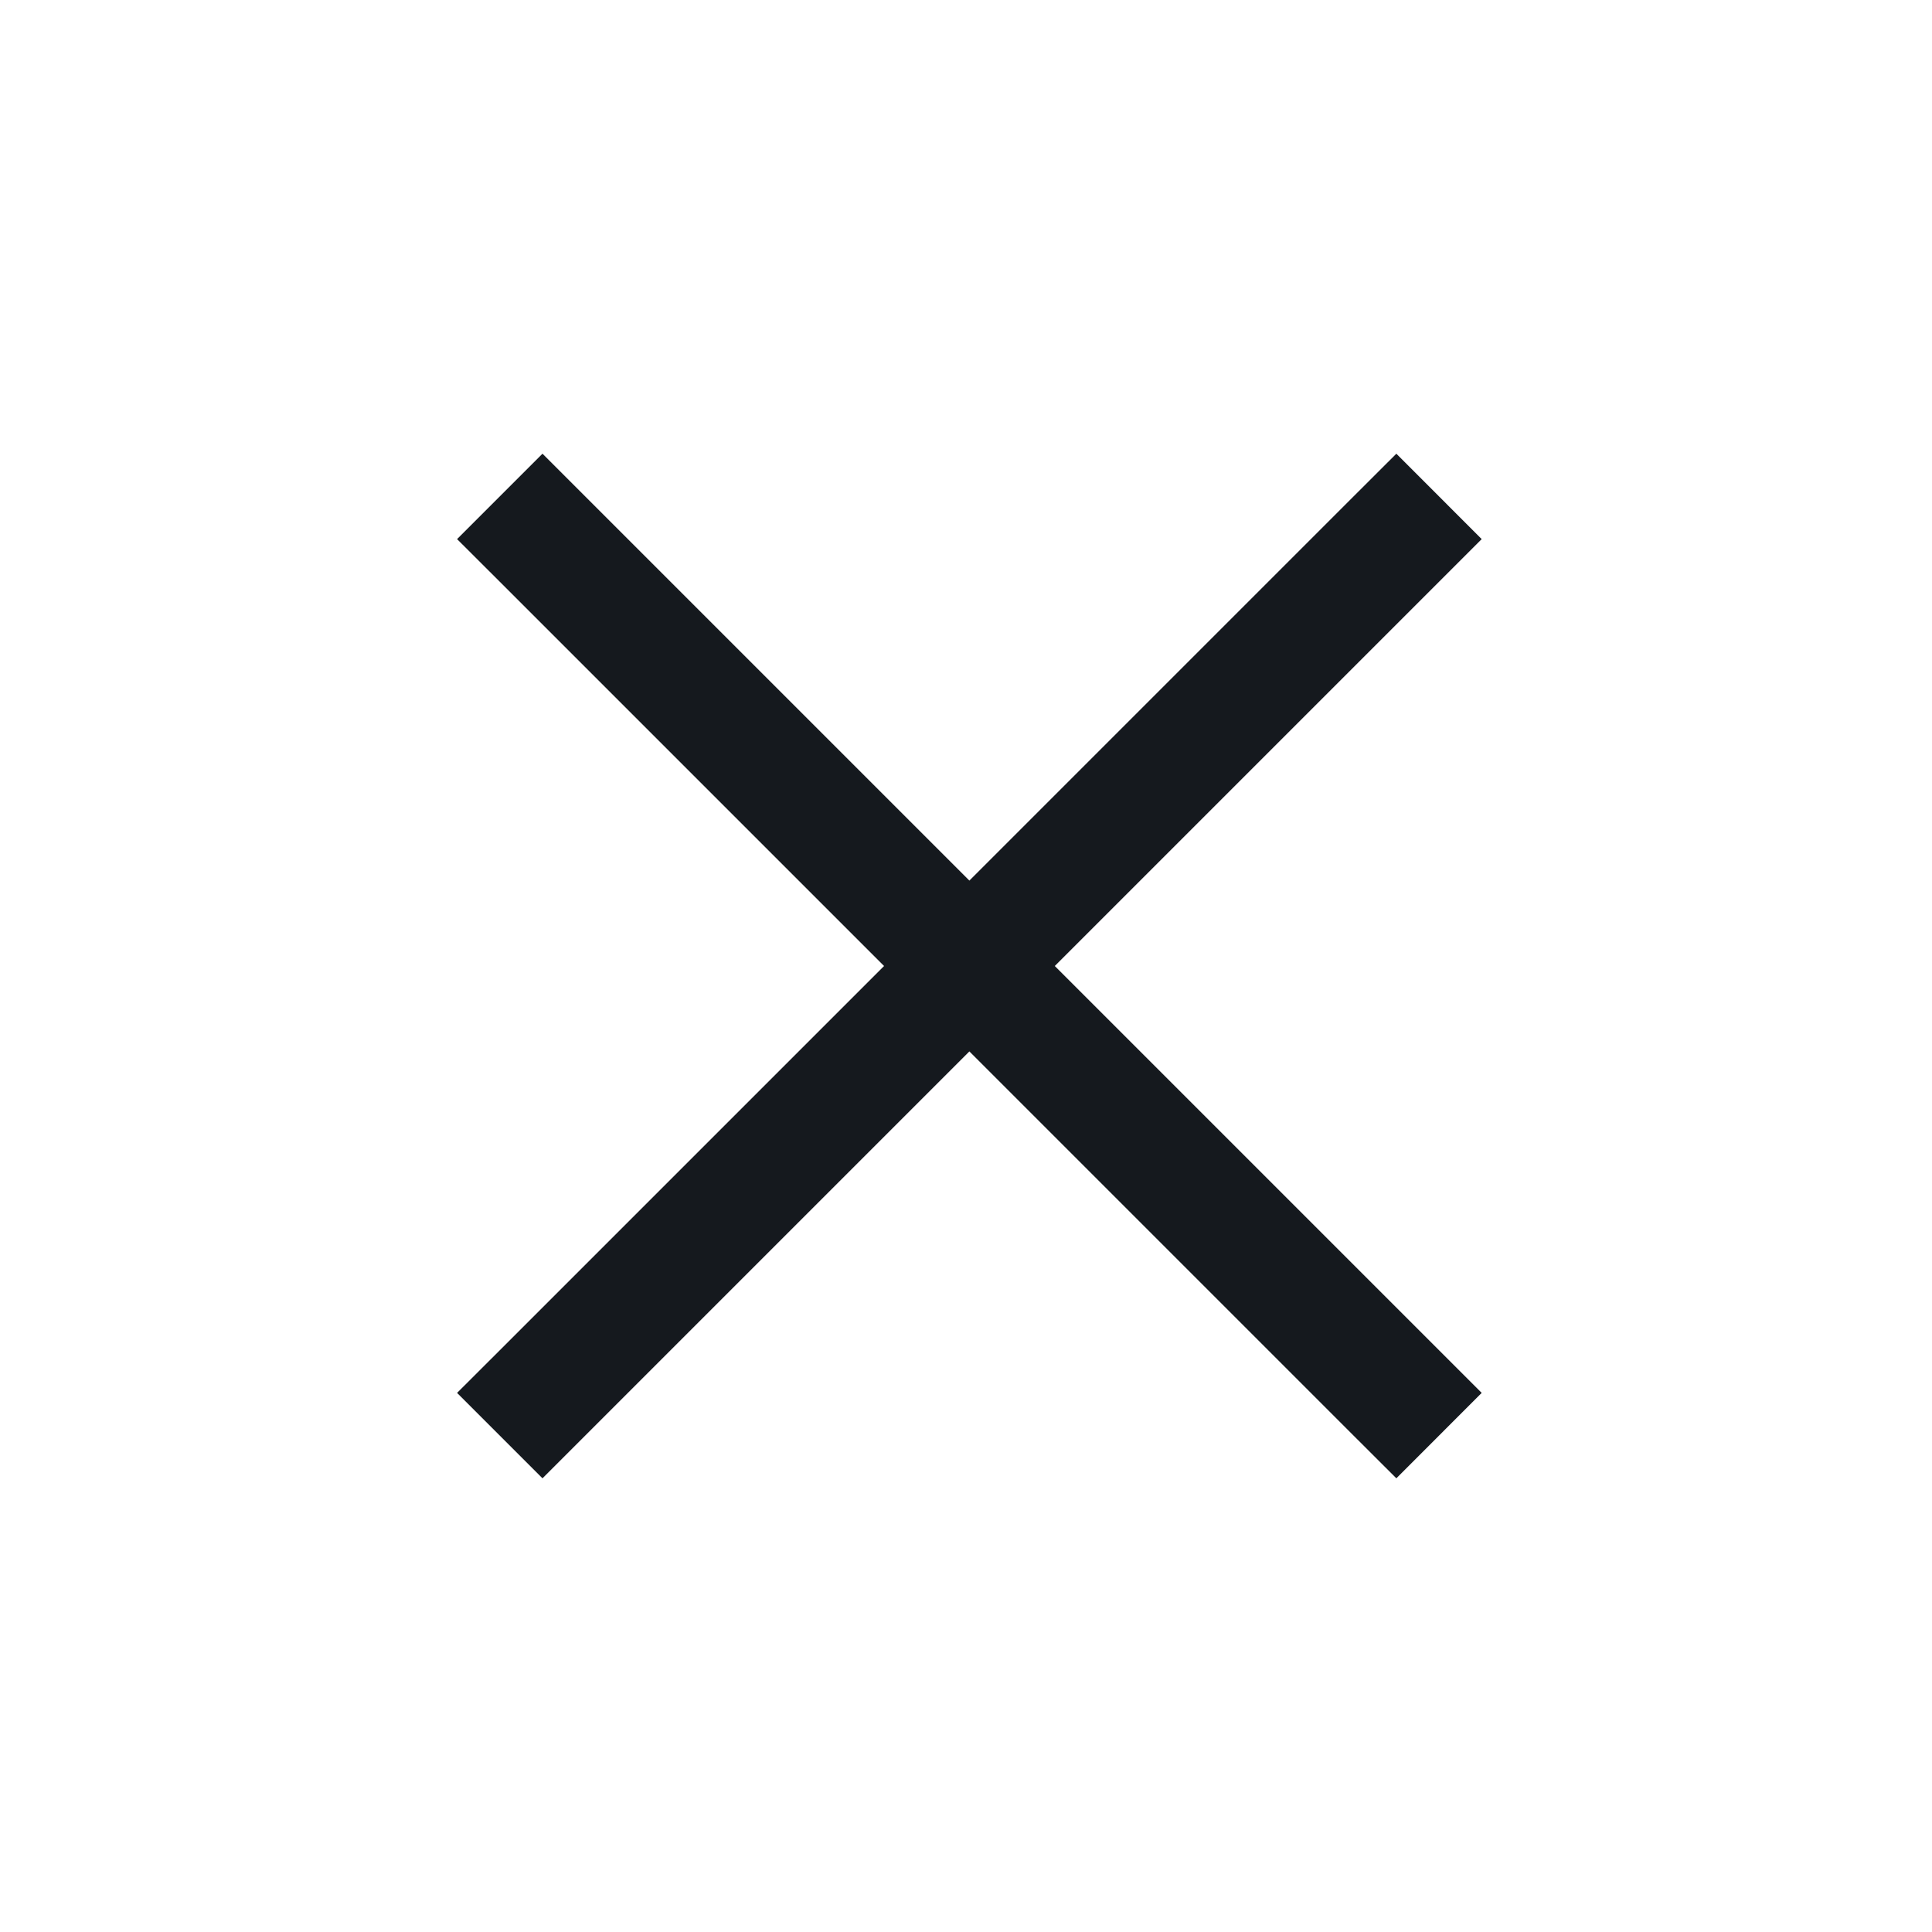
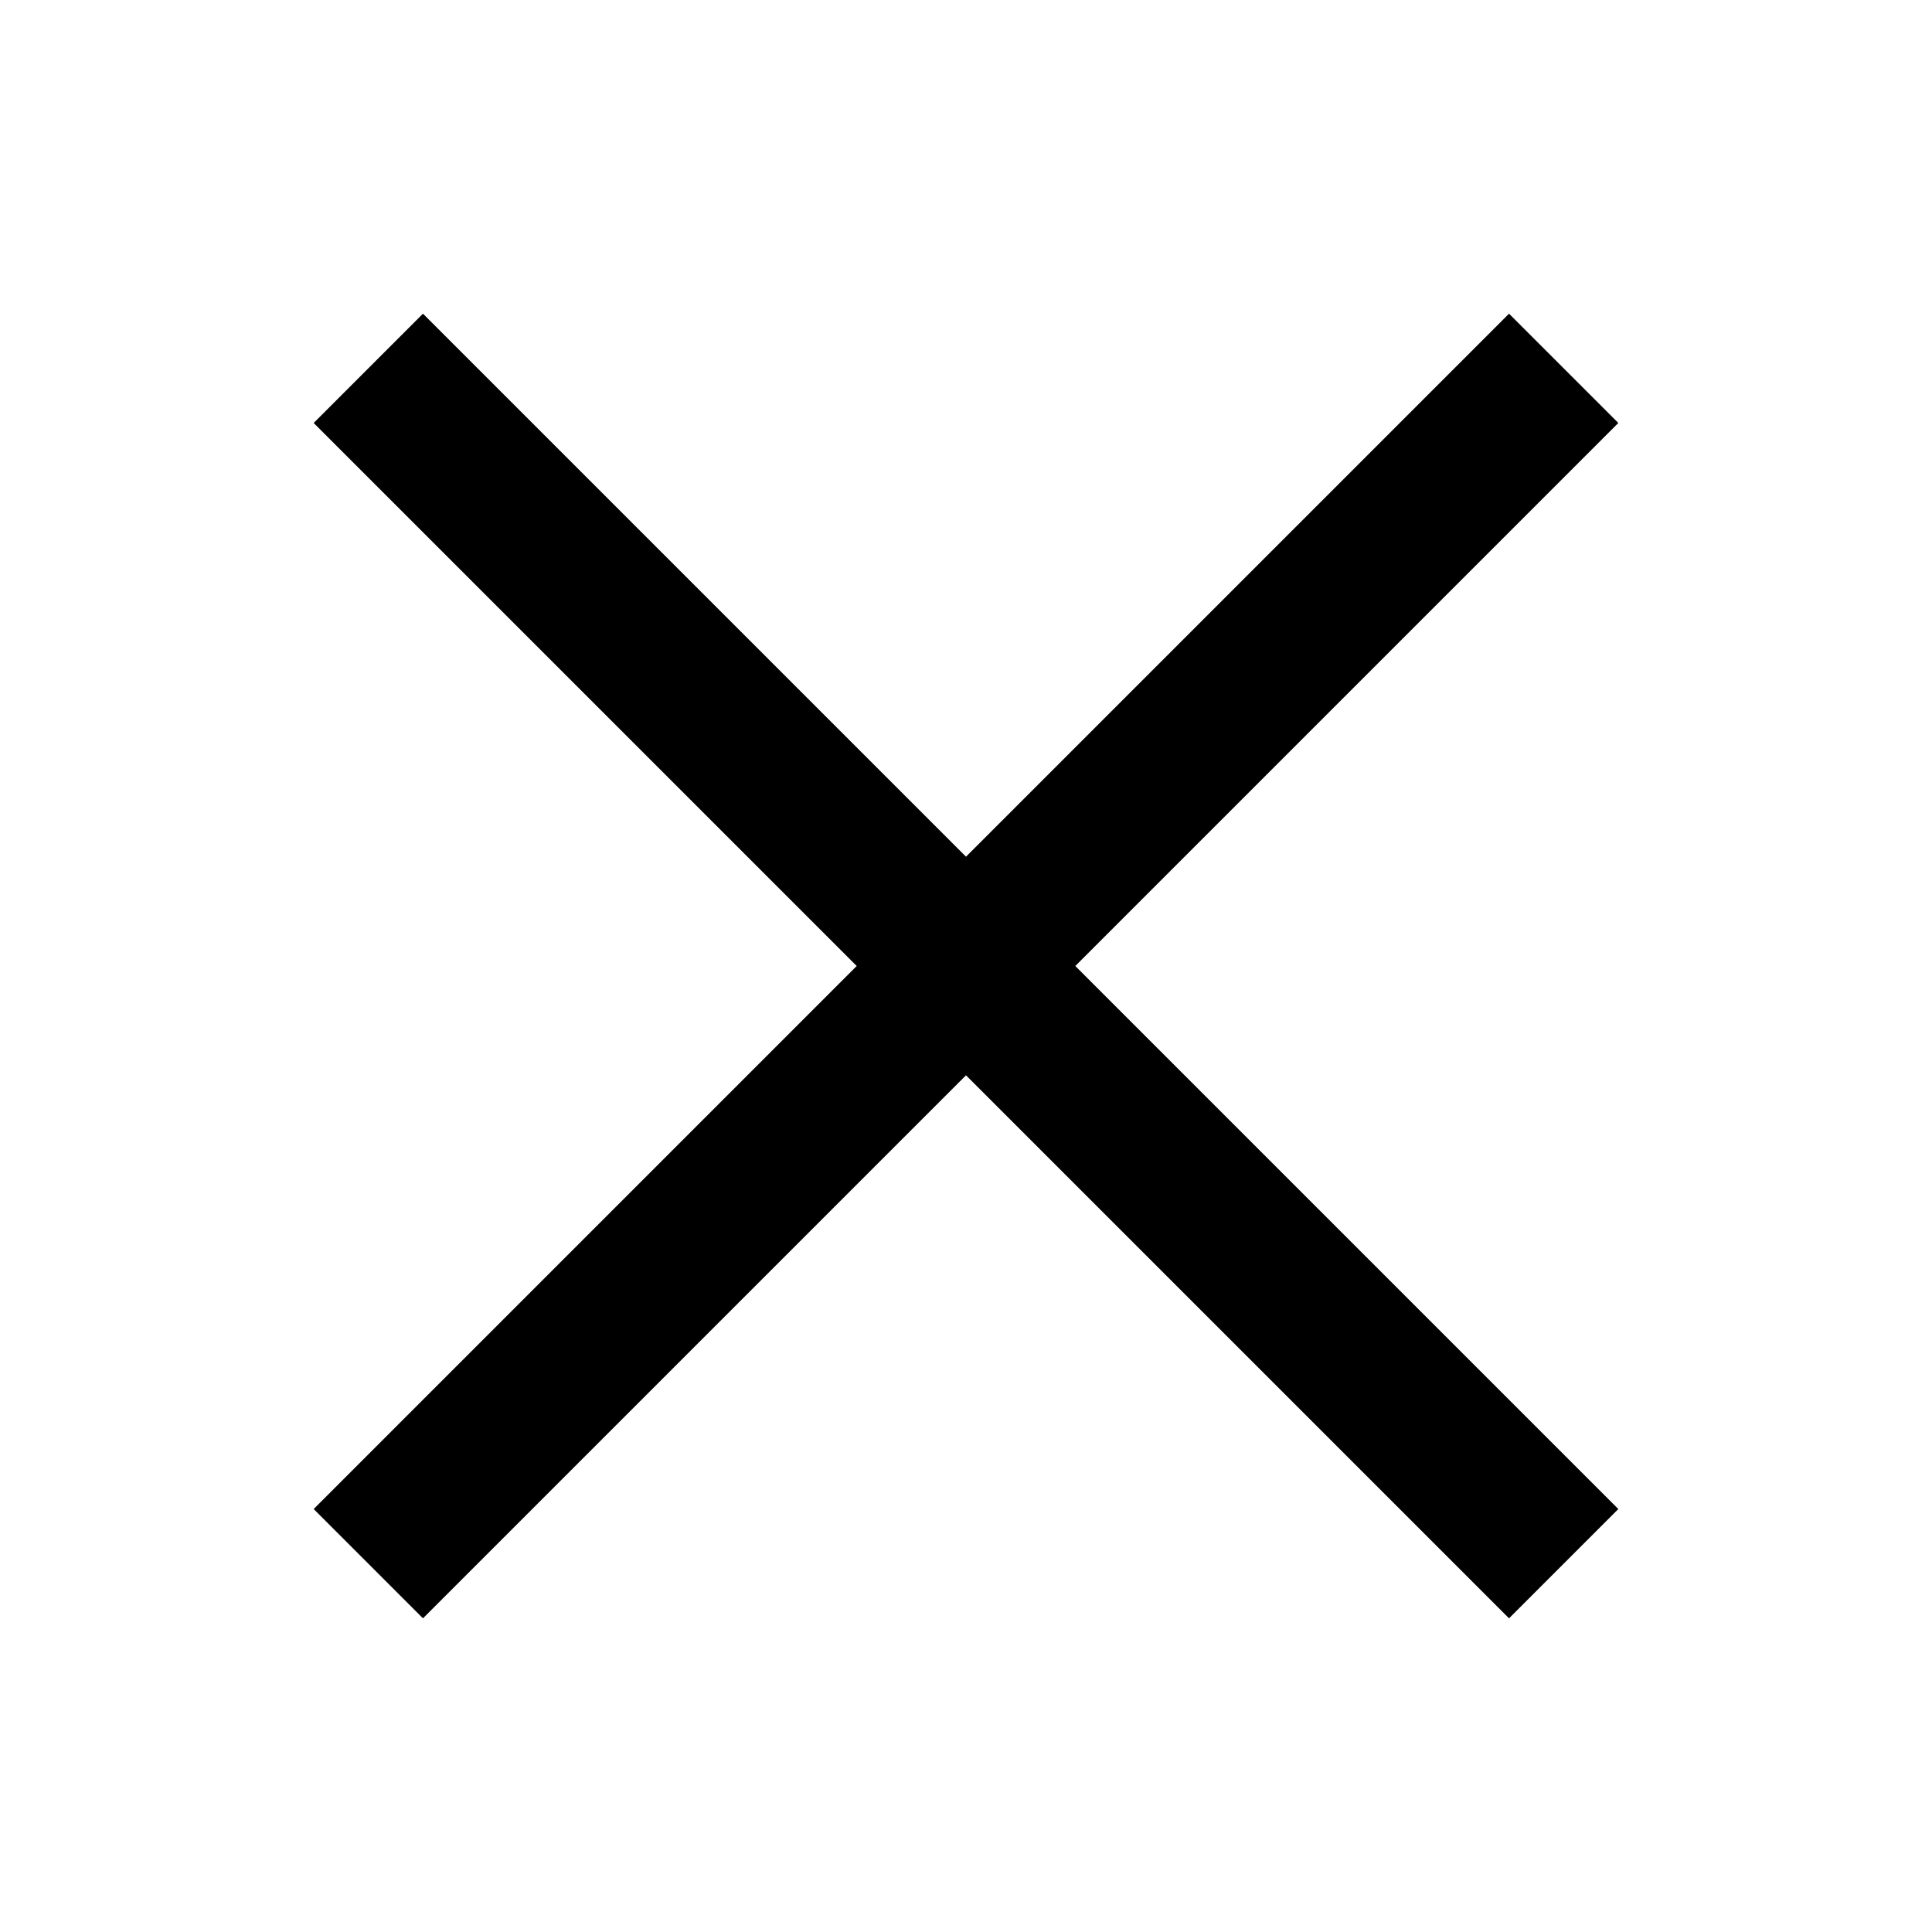
- <svg xmlns="http://www.w3.org/2000/svg" width="24" height="24" viewBox="0 0 24 24" fill="none">
-   <path fill-rule="evenodd" clip-rule="evenodd" d="M16.815 17.834L17.346 18.364L18.406 17.303L17.876 16.773L13.103 12L17.876 7.227L18.406 6.697L17.346 5.636L16.815 6.166L12.042 10.939L7.269 6.166L6.739 5.636L5.678 6.697L6.209 7.227L10.982 12L6.209 16.773L5.678 17.303L6.739 18.364L7.269 17.834L12.042 13.061L16.815 17.834Z" fill="#15191E" />
+ <svg xmlns="http://www.w3.org/2000/svg" viewBox="0 0 1024 1024" fill="currentColor" fillRule="evenodd">
+   <path d="M799.855 166.312c.023.007.043.018.084.059l57.69 57.69c.041.041.052.06.059.084a.118.118 0 0 1 0 .069c-.007.023-.018.042-.059.083L569.926 512l287.703 287.703c.041.04.052.06.059.083a.118.118 0 0 1 0 .07c-.007.022-.018.042-.059.083l-57.69 57.69c-.041.041-.06.052-.084.059a.118.118 0 0 1-.069 0c-.023-.007-.042-.018-.083-.059L512 569.926 224.297 857.629c-.04.041-.06.052-.083.059a.118.118 0 0 1-.07 0c-.022-.007-.042-.018-.083-.059l-57.69-57.69c-.041-.041-.052-.06-.059-.084a.118.118 0 0 1 0-.069c.007-.023.018-.042.059-.083L454.073 512 166.371 224.297c-.041-.04-.052-.06-.059-.083a.118.118 0 0 1 0-.07c.007-.022.018-.042.059-.083l57.69-57.69c.041-.041.06-.052.084-.059a.118.118 0 0 1 .069 0c.023.007.042.018.083.059L512 454.073l287.703-287.702c.04-.041.06-.052.083-.059a.118.118 0 0 1 .07 0Z" />
</svg>
